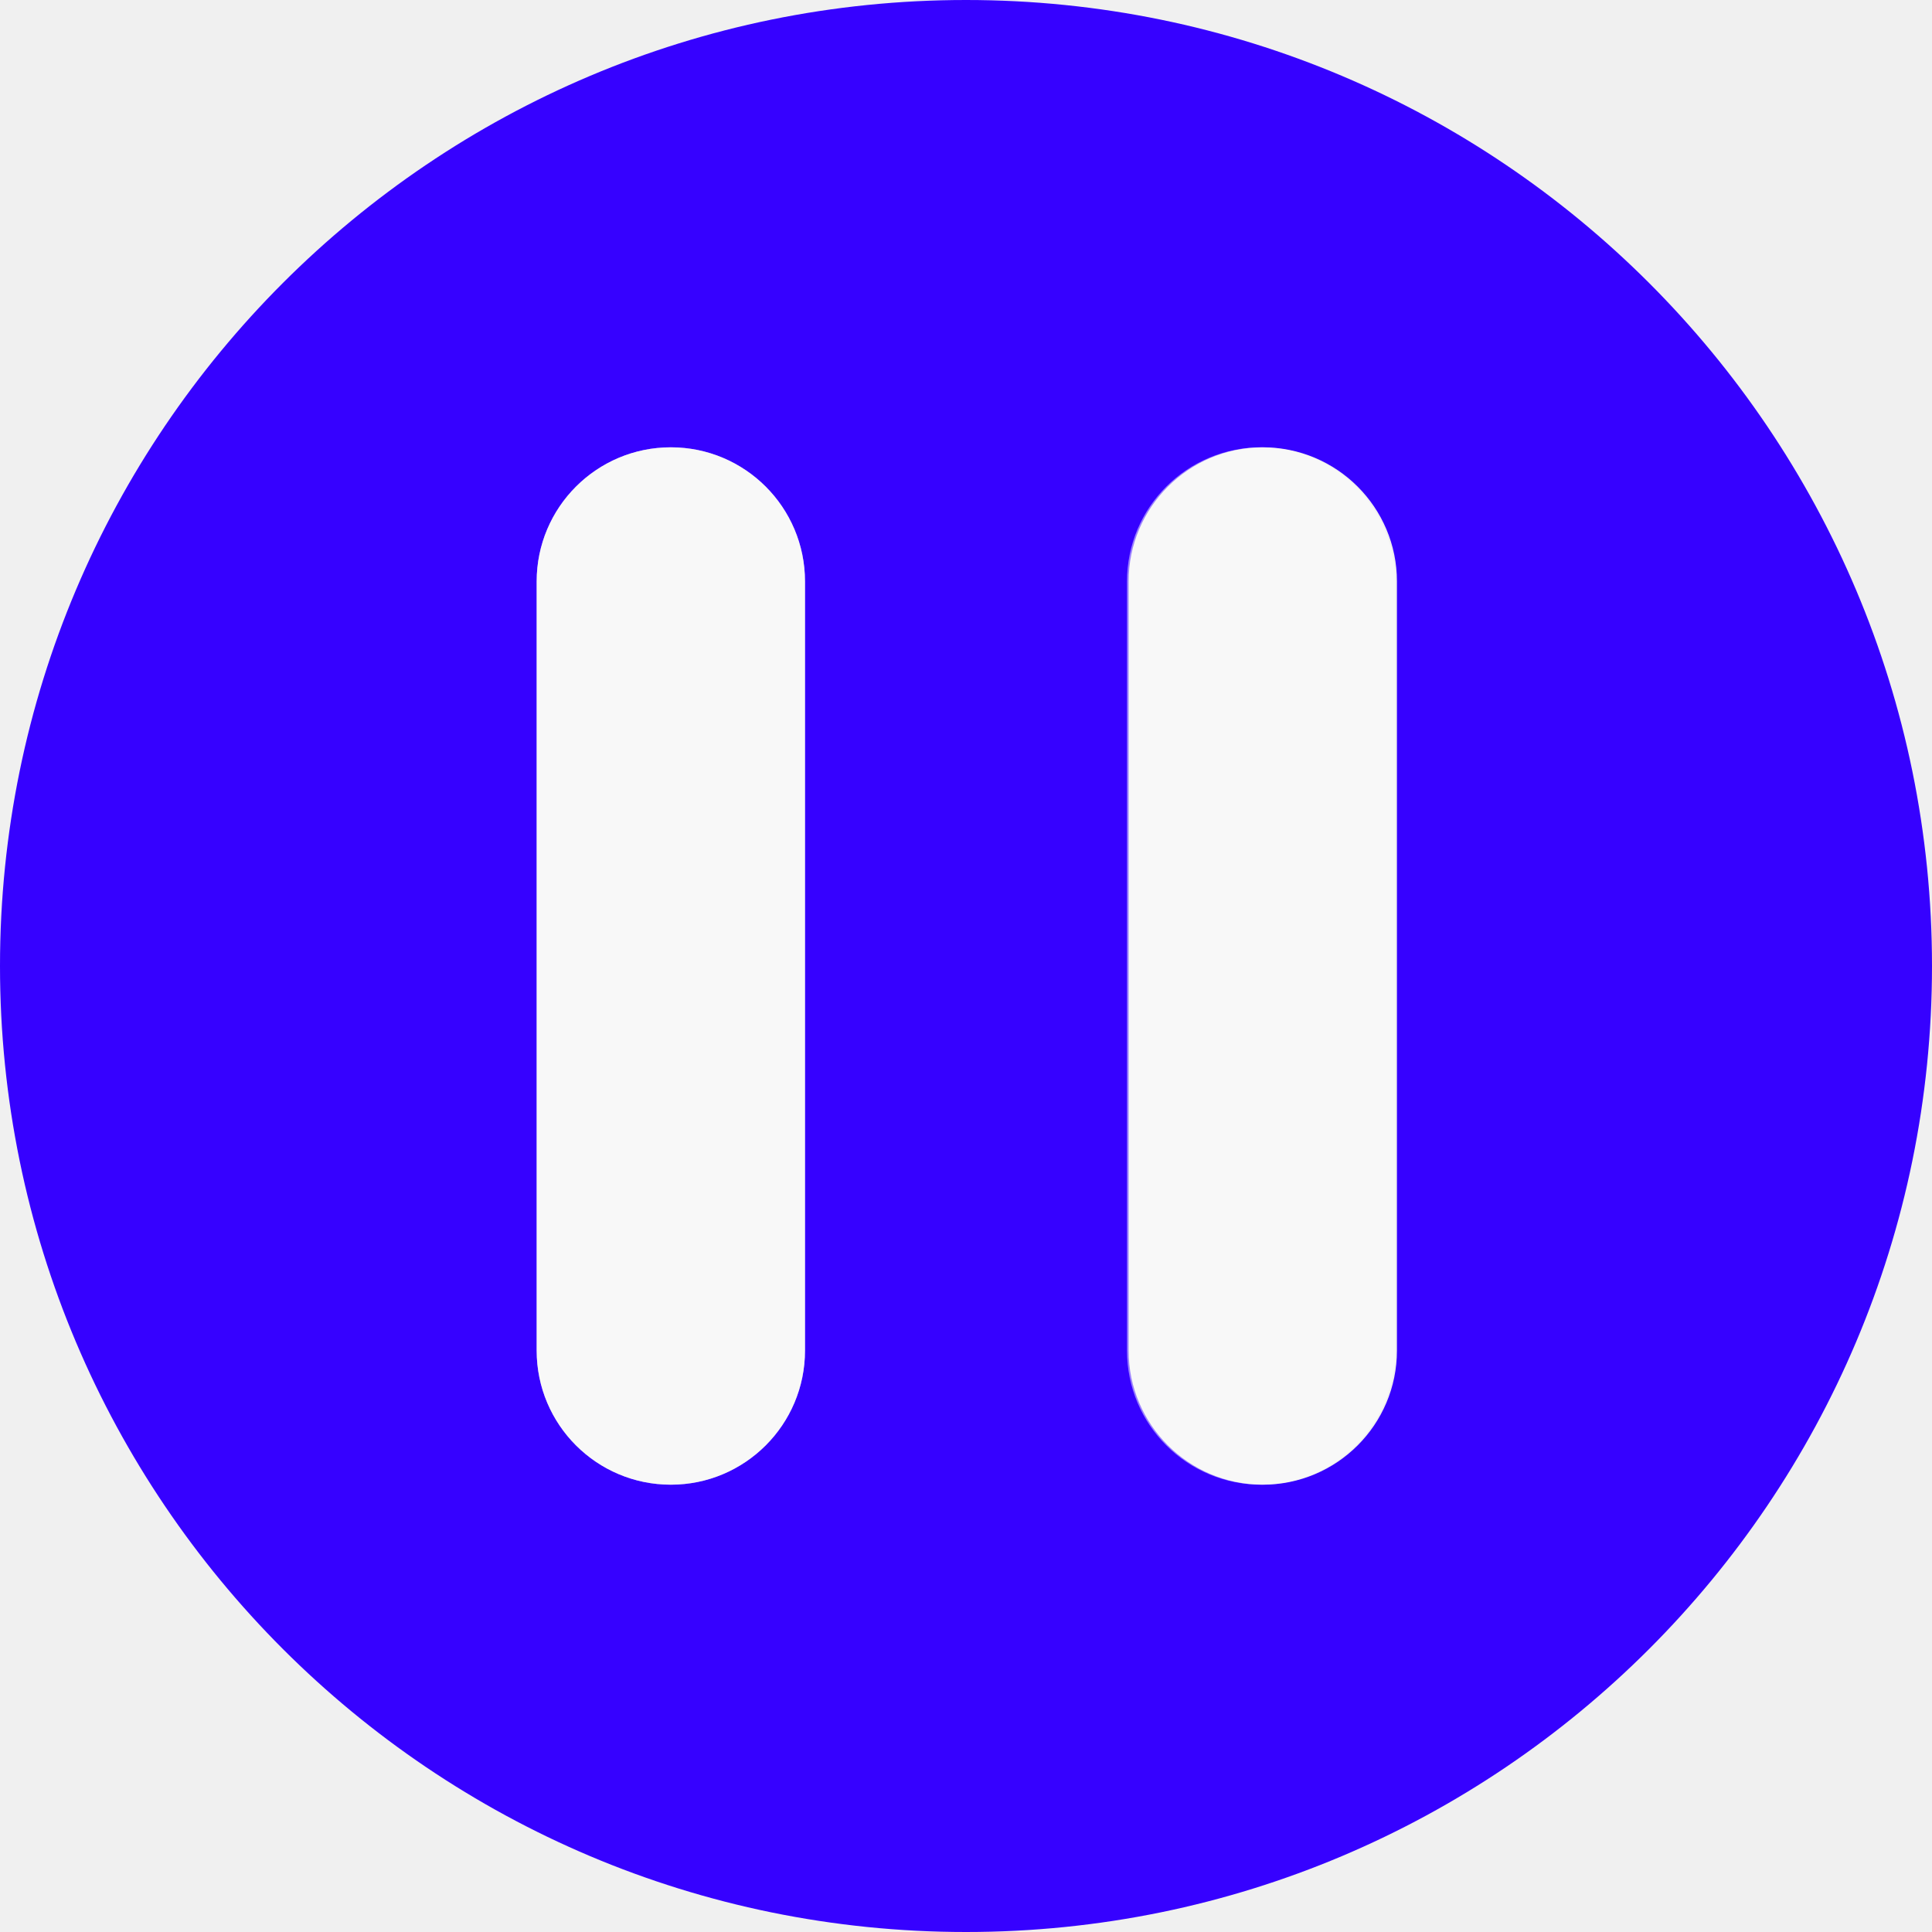
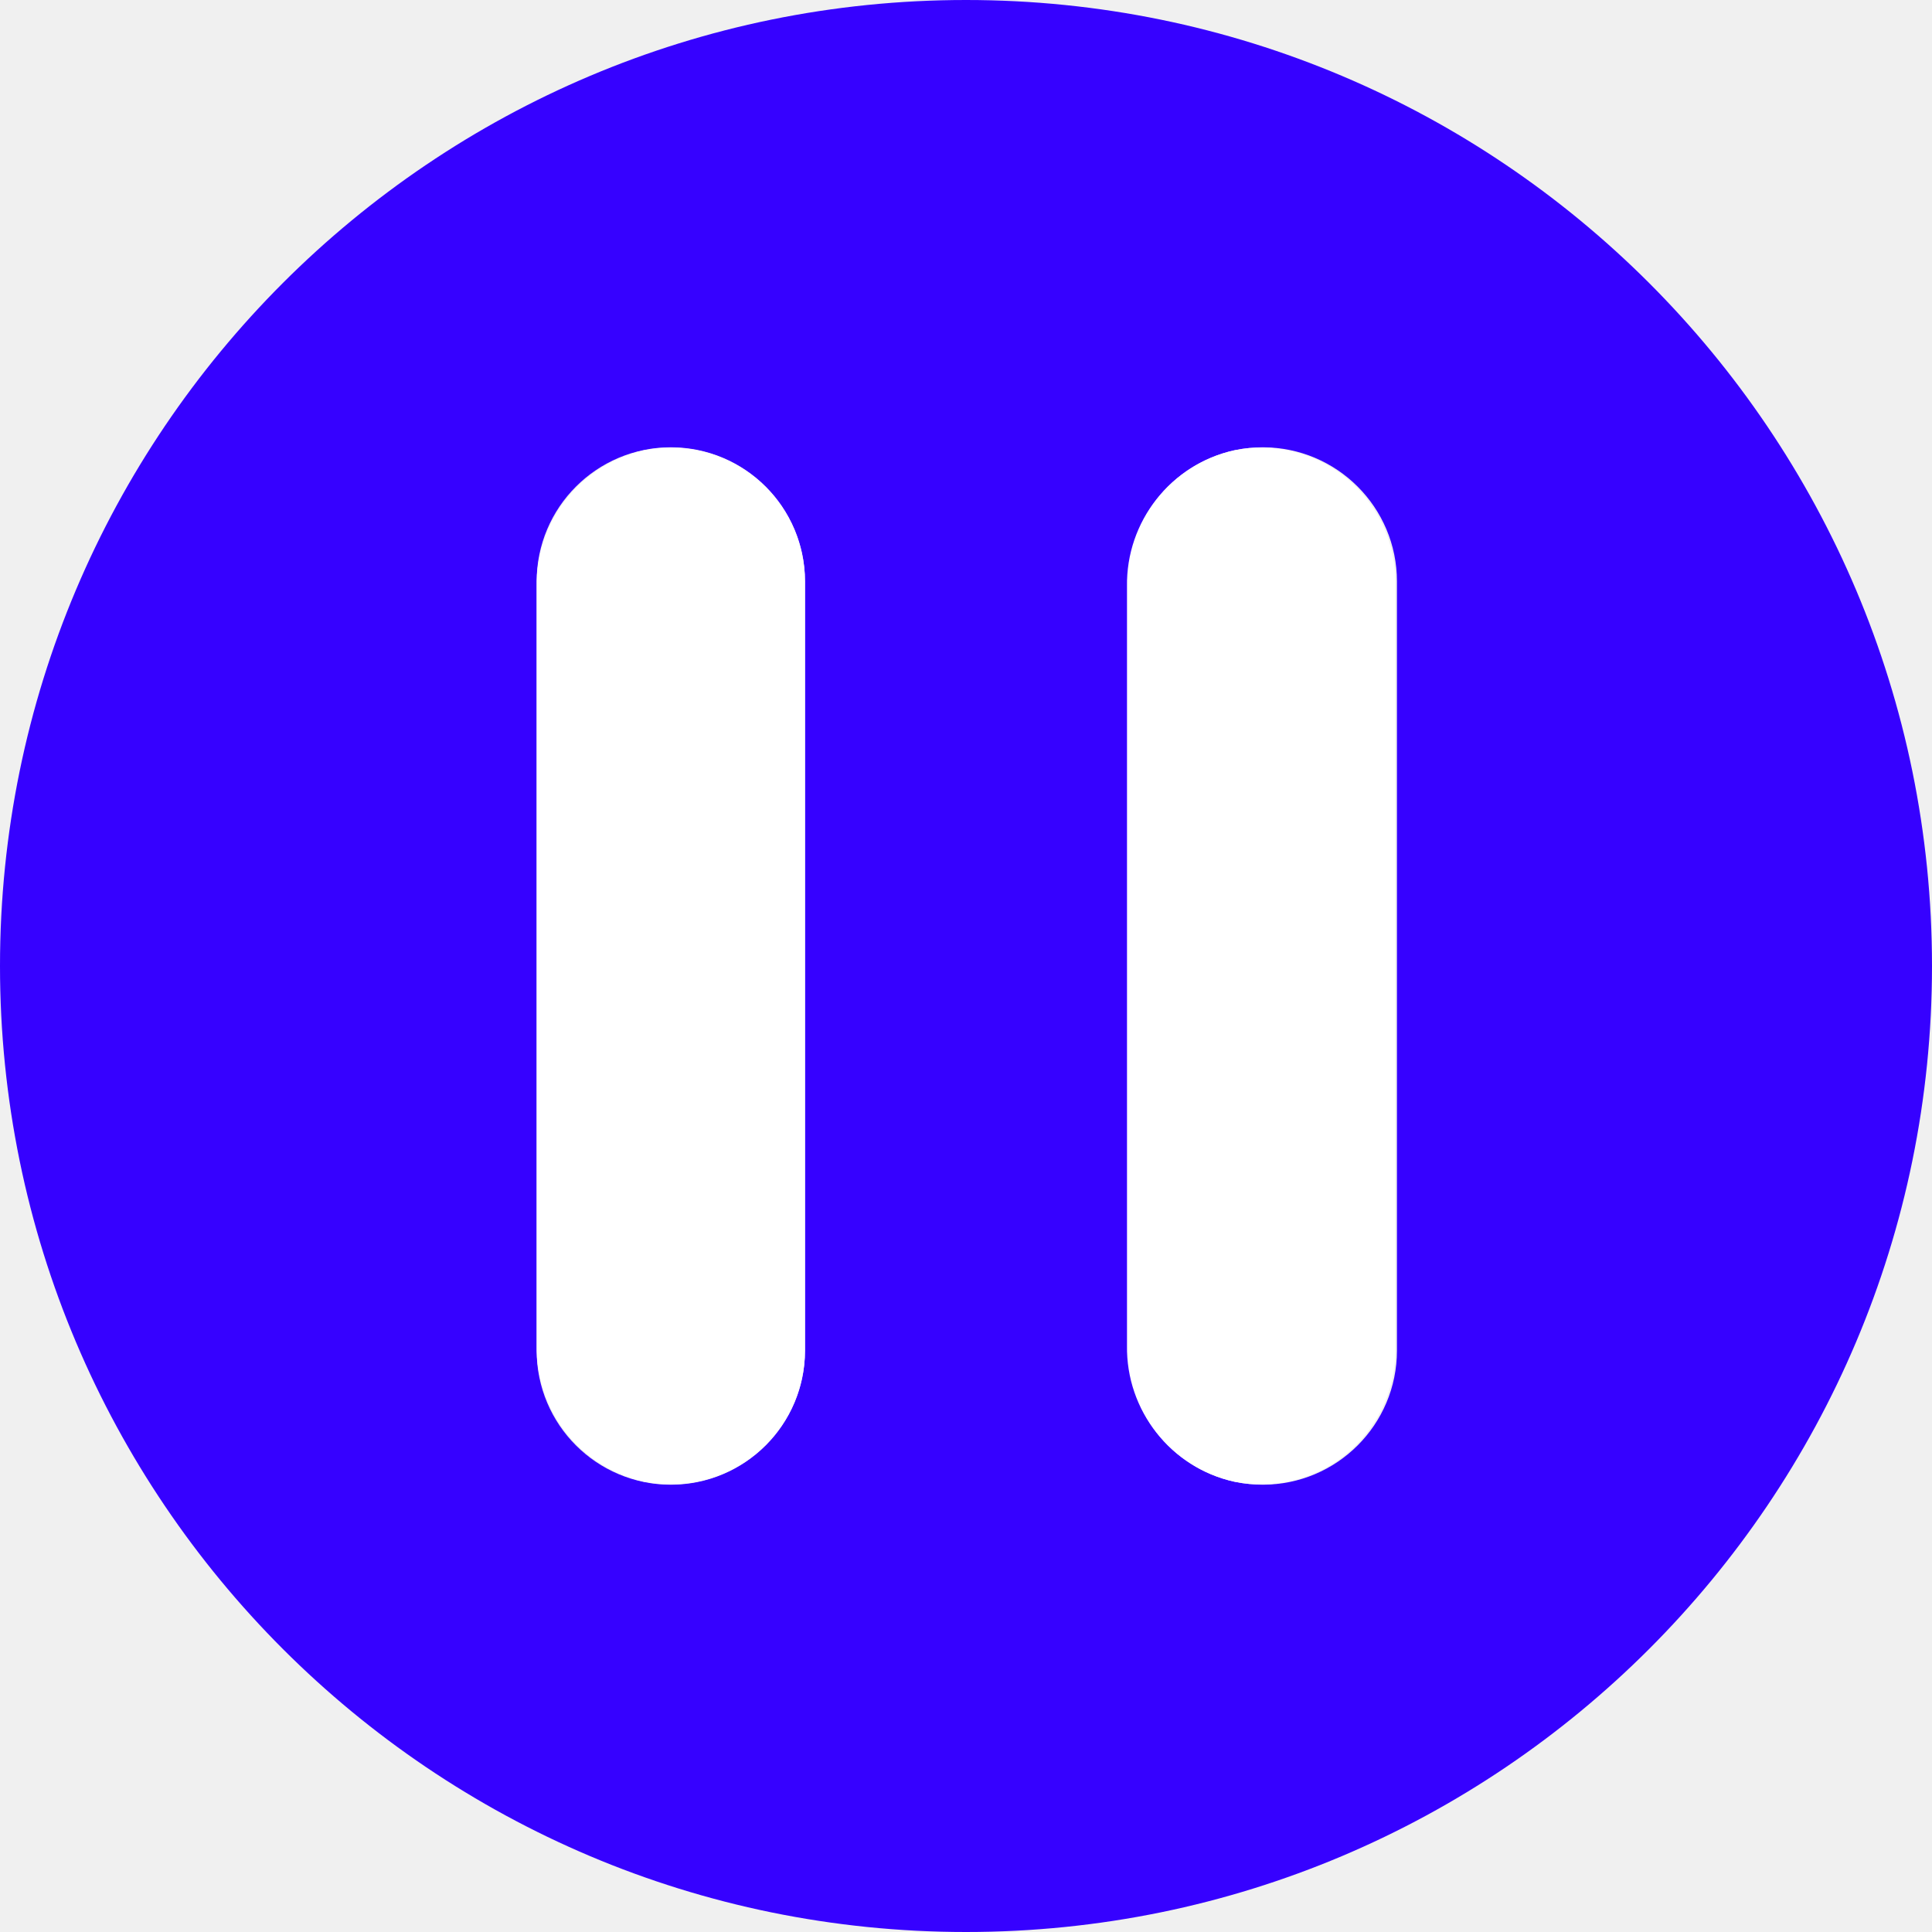
<svg xmlns="http://www.w3.org/2000/svg" id="Layer_1" data-name="Layer 1" viewBox="0 0 72 72">
  <defs>
-     <style>.cls-1{fill:#3601ff;}.cls-2{fill:#fff;opacity:0.5;}</style>
+     <style>.cls-1{fill:#3601ff;}.cls-2{fill:#fff;}</style>
  </defs>
  <path class="cls-1" d="M36,0A36,36,0,1,0,72,36,36,36,0,0,0,36,0ZM30,50.33a5,5,0,0,1-10,0V21.67a5,5,0,0,1,10,0Zm22.06,0a5,5,0,0,1-10,0V21.67a5,5,0,0,1,10,0Z" />
-   <path class="cls-2" d="M30,50.33a5,5,0,0,1-10,0V21.67a5,5,0,0,1,10,0Z" />
-   <path class="cls-2" d="M52,50.33a5,5,0,0,1-10,0V21.67a5,5,0,0,1,10,0Z" />
+   <path class="cls-2" d="M30,50.33a5,5,0,0,1-6,4.89,5.12,5.12,0,0,1-4-5.08V21.86a5.12,5.12,0,0,1,4-5.08,5,5,0,0,1,6,4.89Z" />
+   <path class="cls-2" d="M52,50.33a5,5,0,0,1-6,4.89,5.12,5.12,0,0,1-4-5.08V21.86a5.12,5.12,0,0,1,4-5.08,5,5,0,0,1,6,4.89Z" />
</svg>
